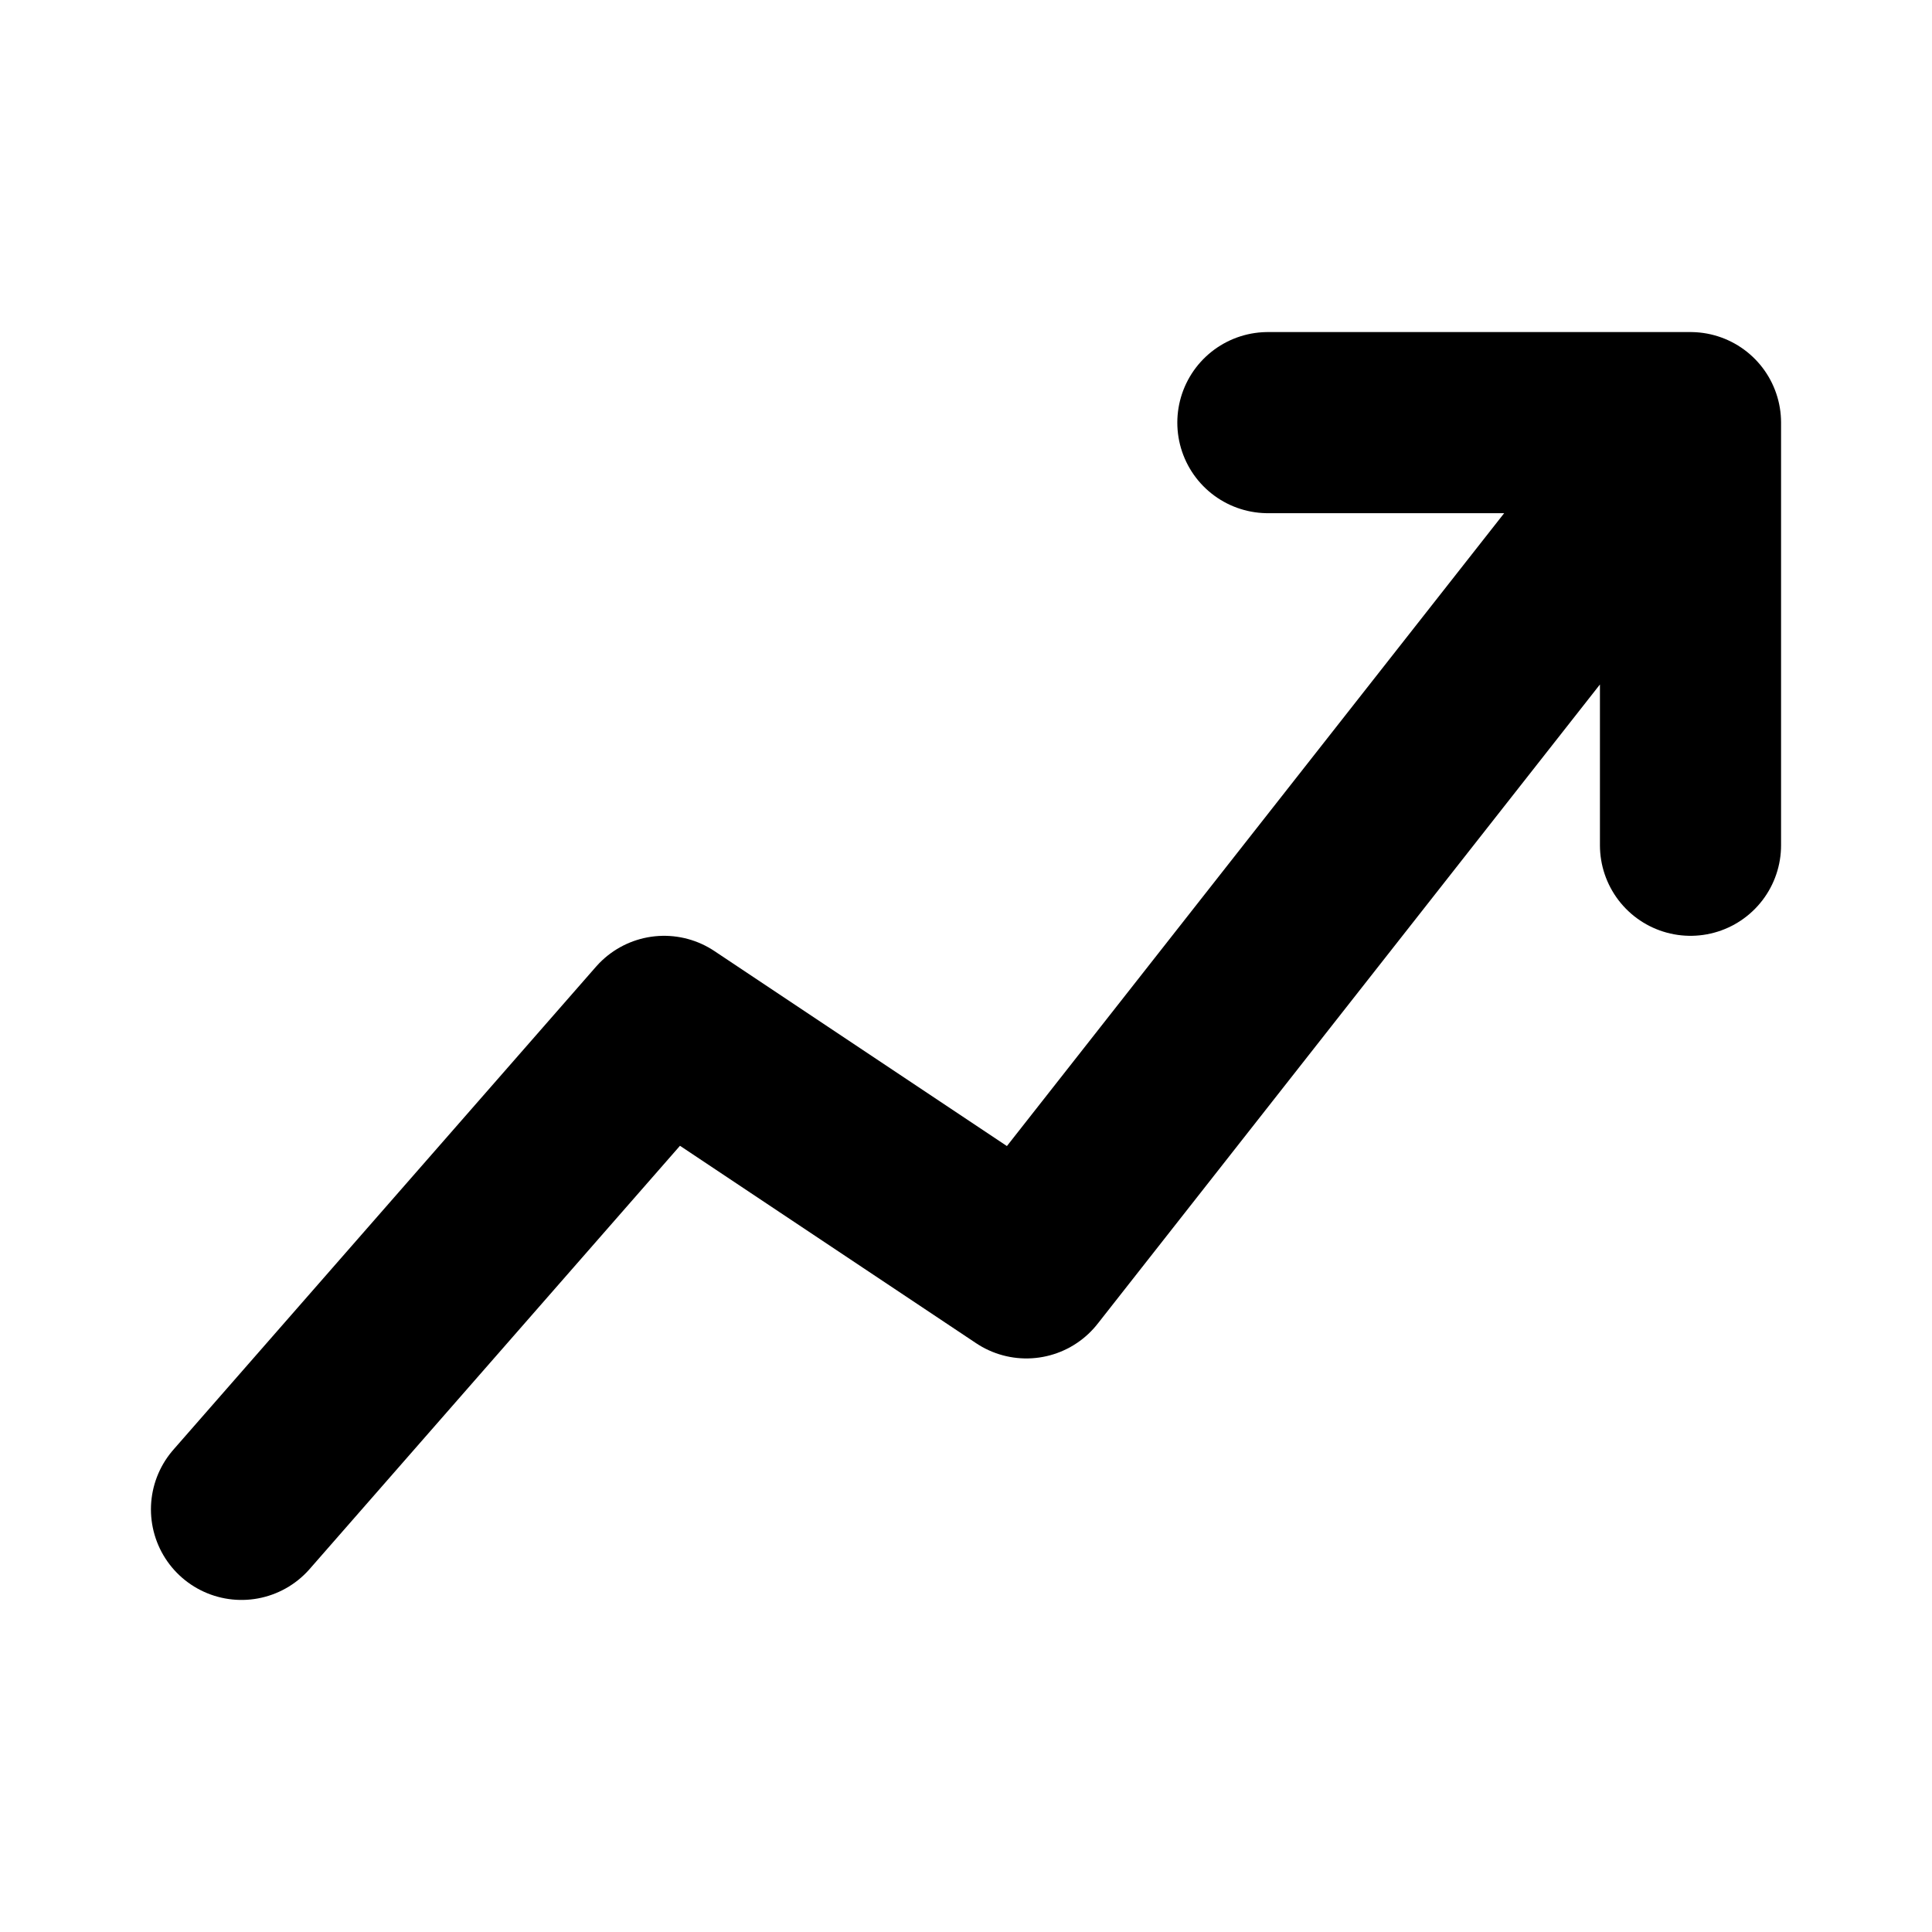
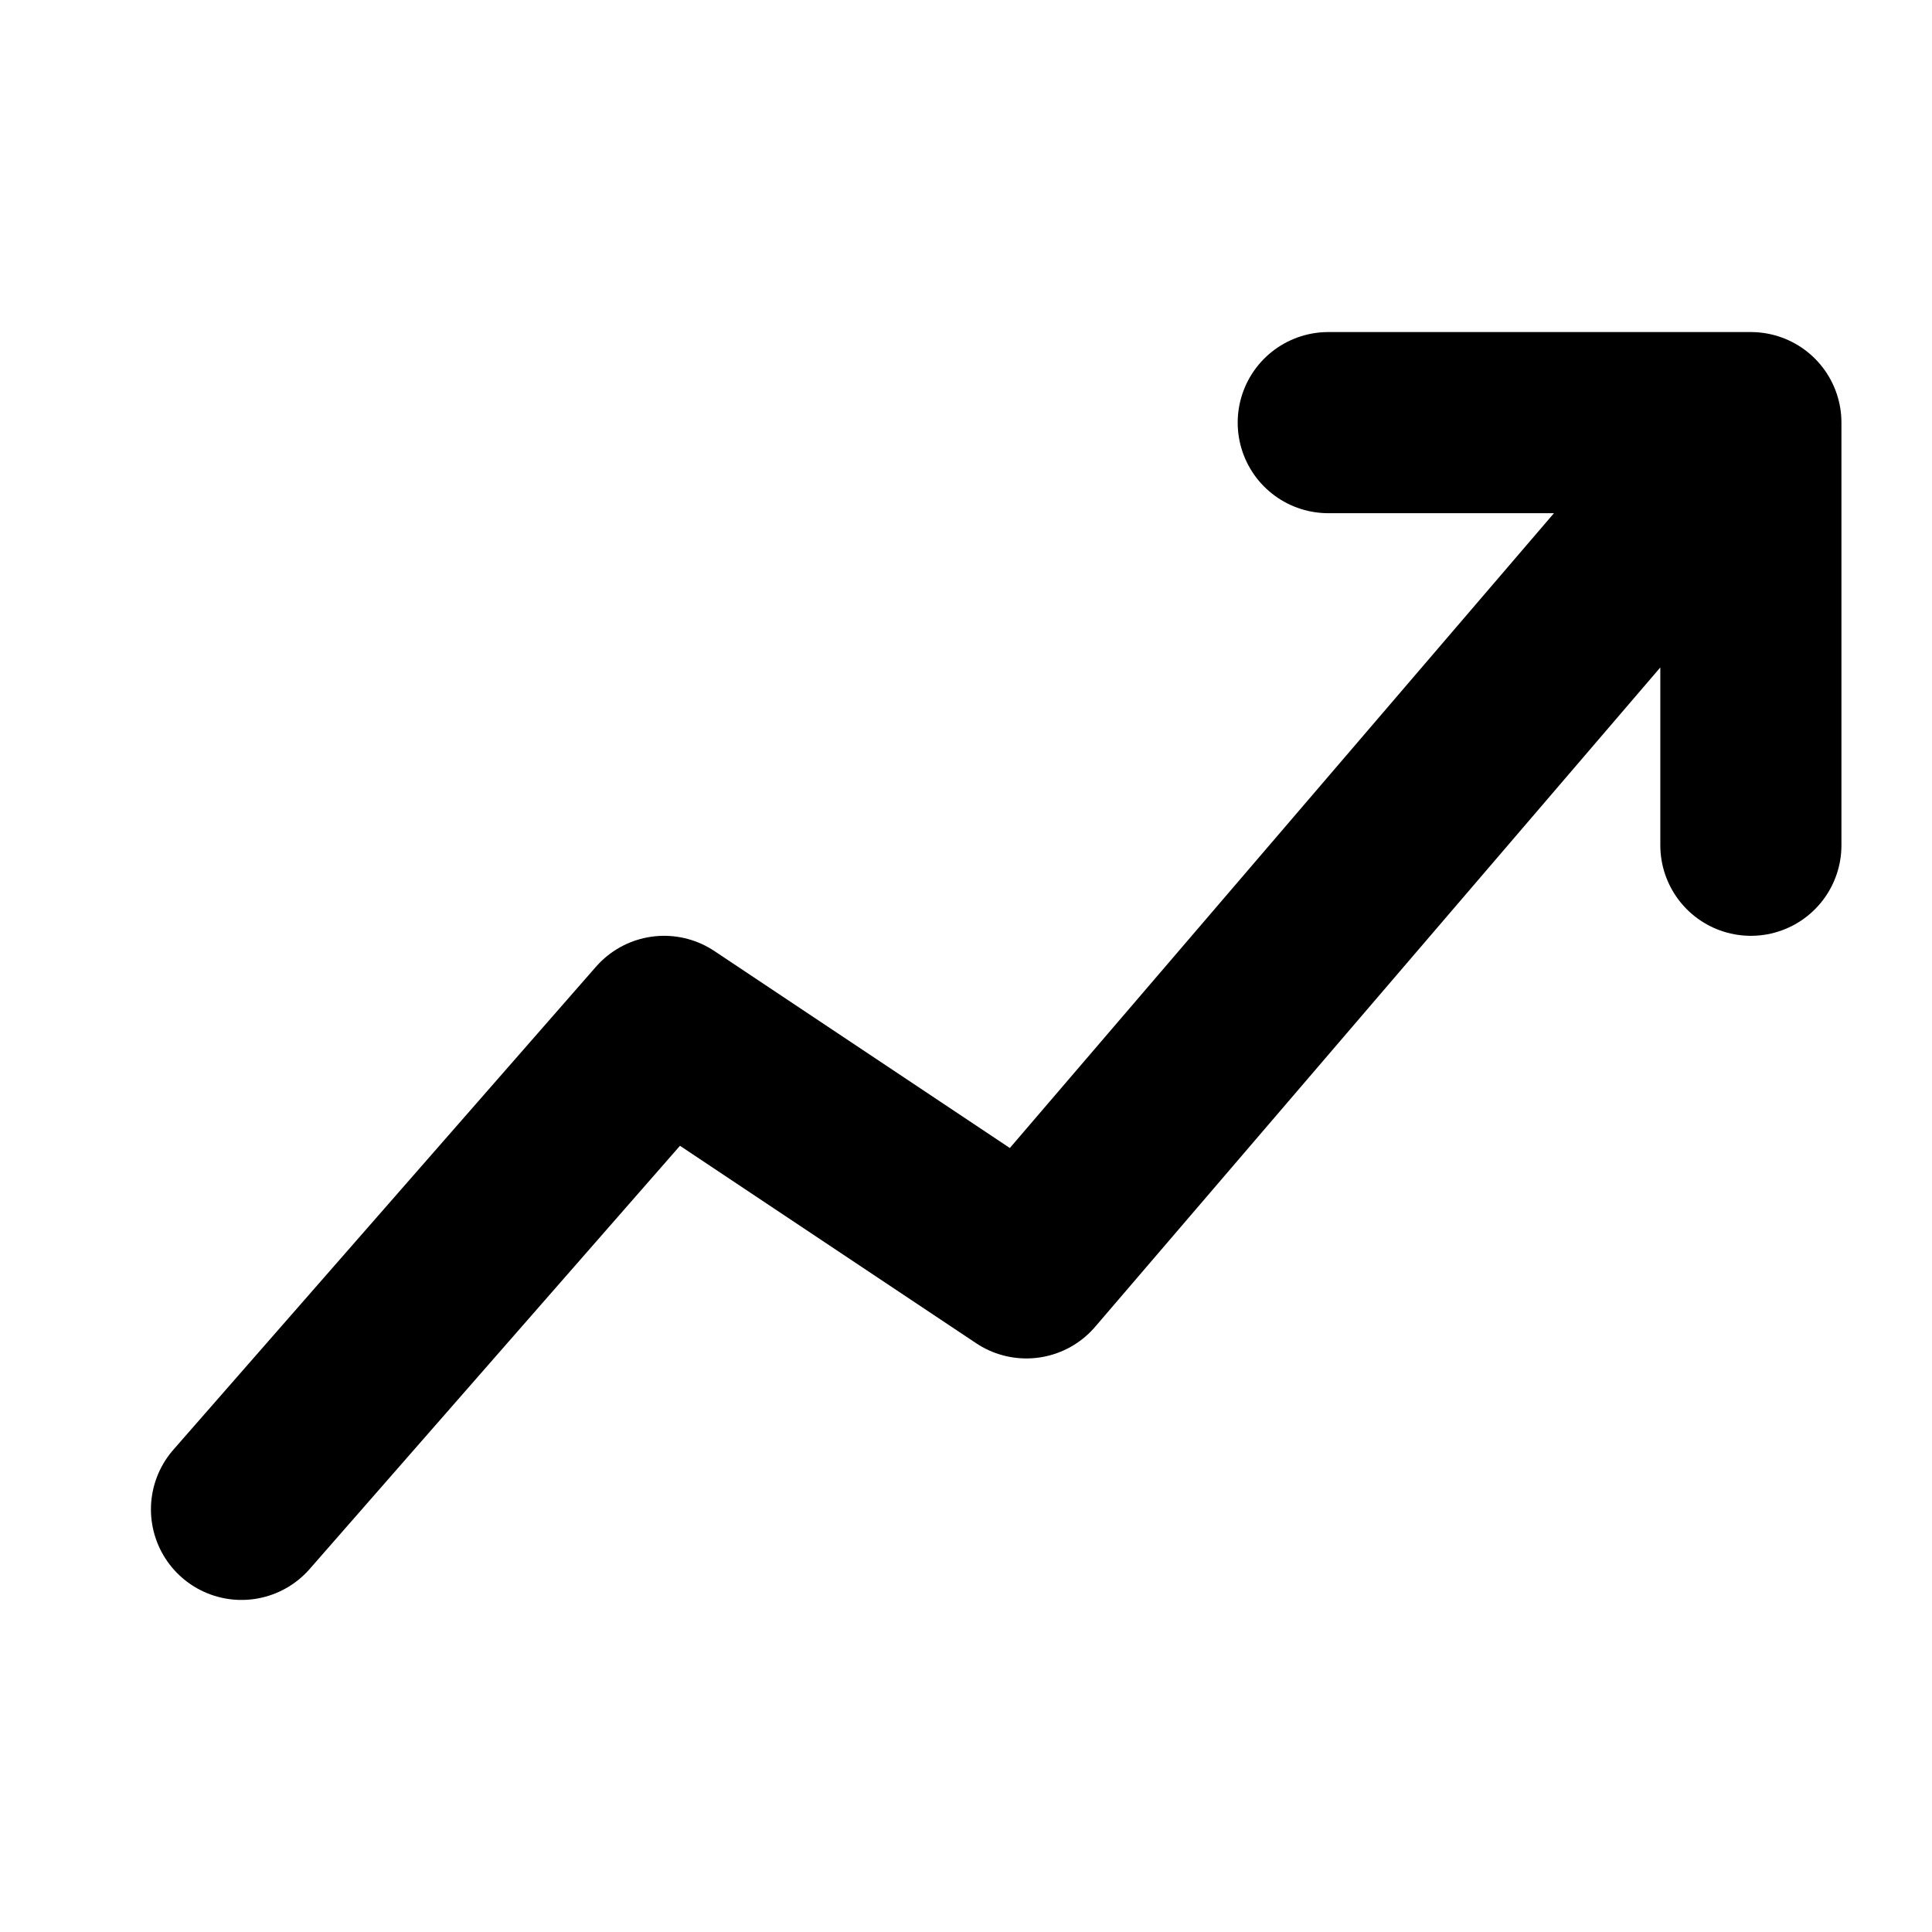
- <svg xmlns="http://www.w3.org/2000/svg" viewBox="0 0 16 16" fill="none" stroke="currentColor" stroke-width="1.5" stroke-linecap="round" stroke-linejoin="round">
-   <path d="M2 12.5L5.5 8.5L8.5 10.5L14 3.5M10.5 3.5H14V7" />
+ <svg xmlns="http://www.w3.org/2000/svg" viewBox="0 0 16 16" fill="none" stroke="currentColor" stroke-width="1.5" stroke-linecap="round" stroke-linejoin="round" data-hand-cut="true">
+   <path d="M2 12.5L5.5 8.5L8.5 10.5L14.5 3.5M11 3.5H14.5V7" />
</svg>
